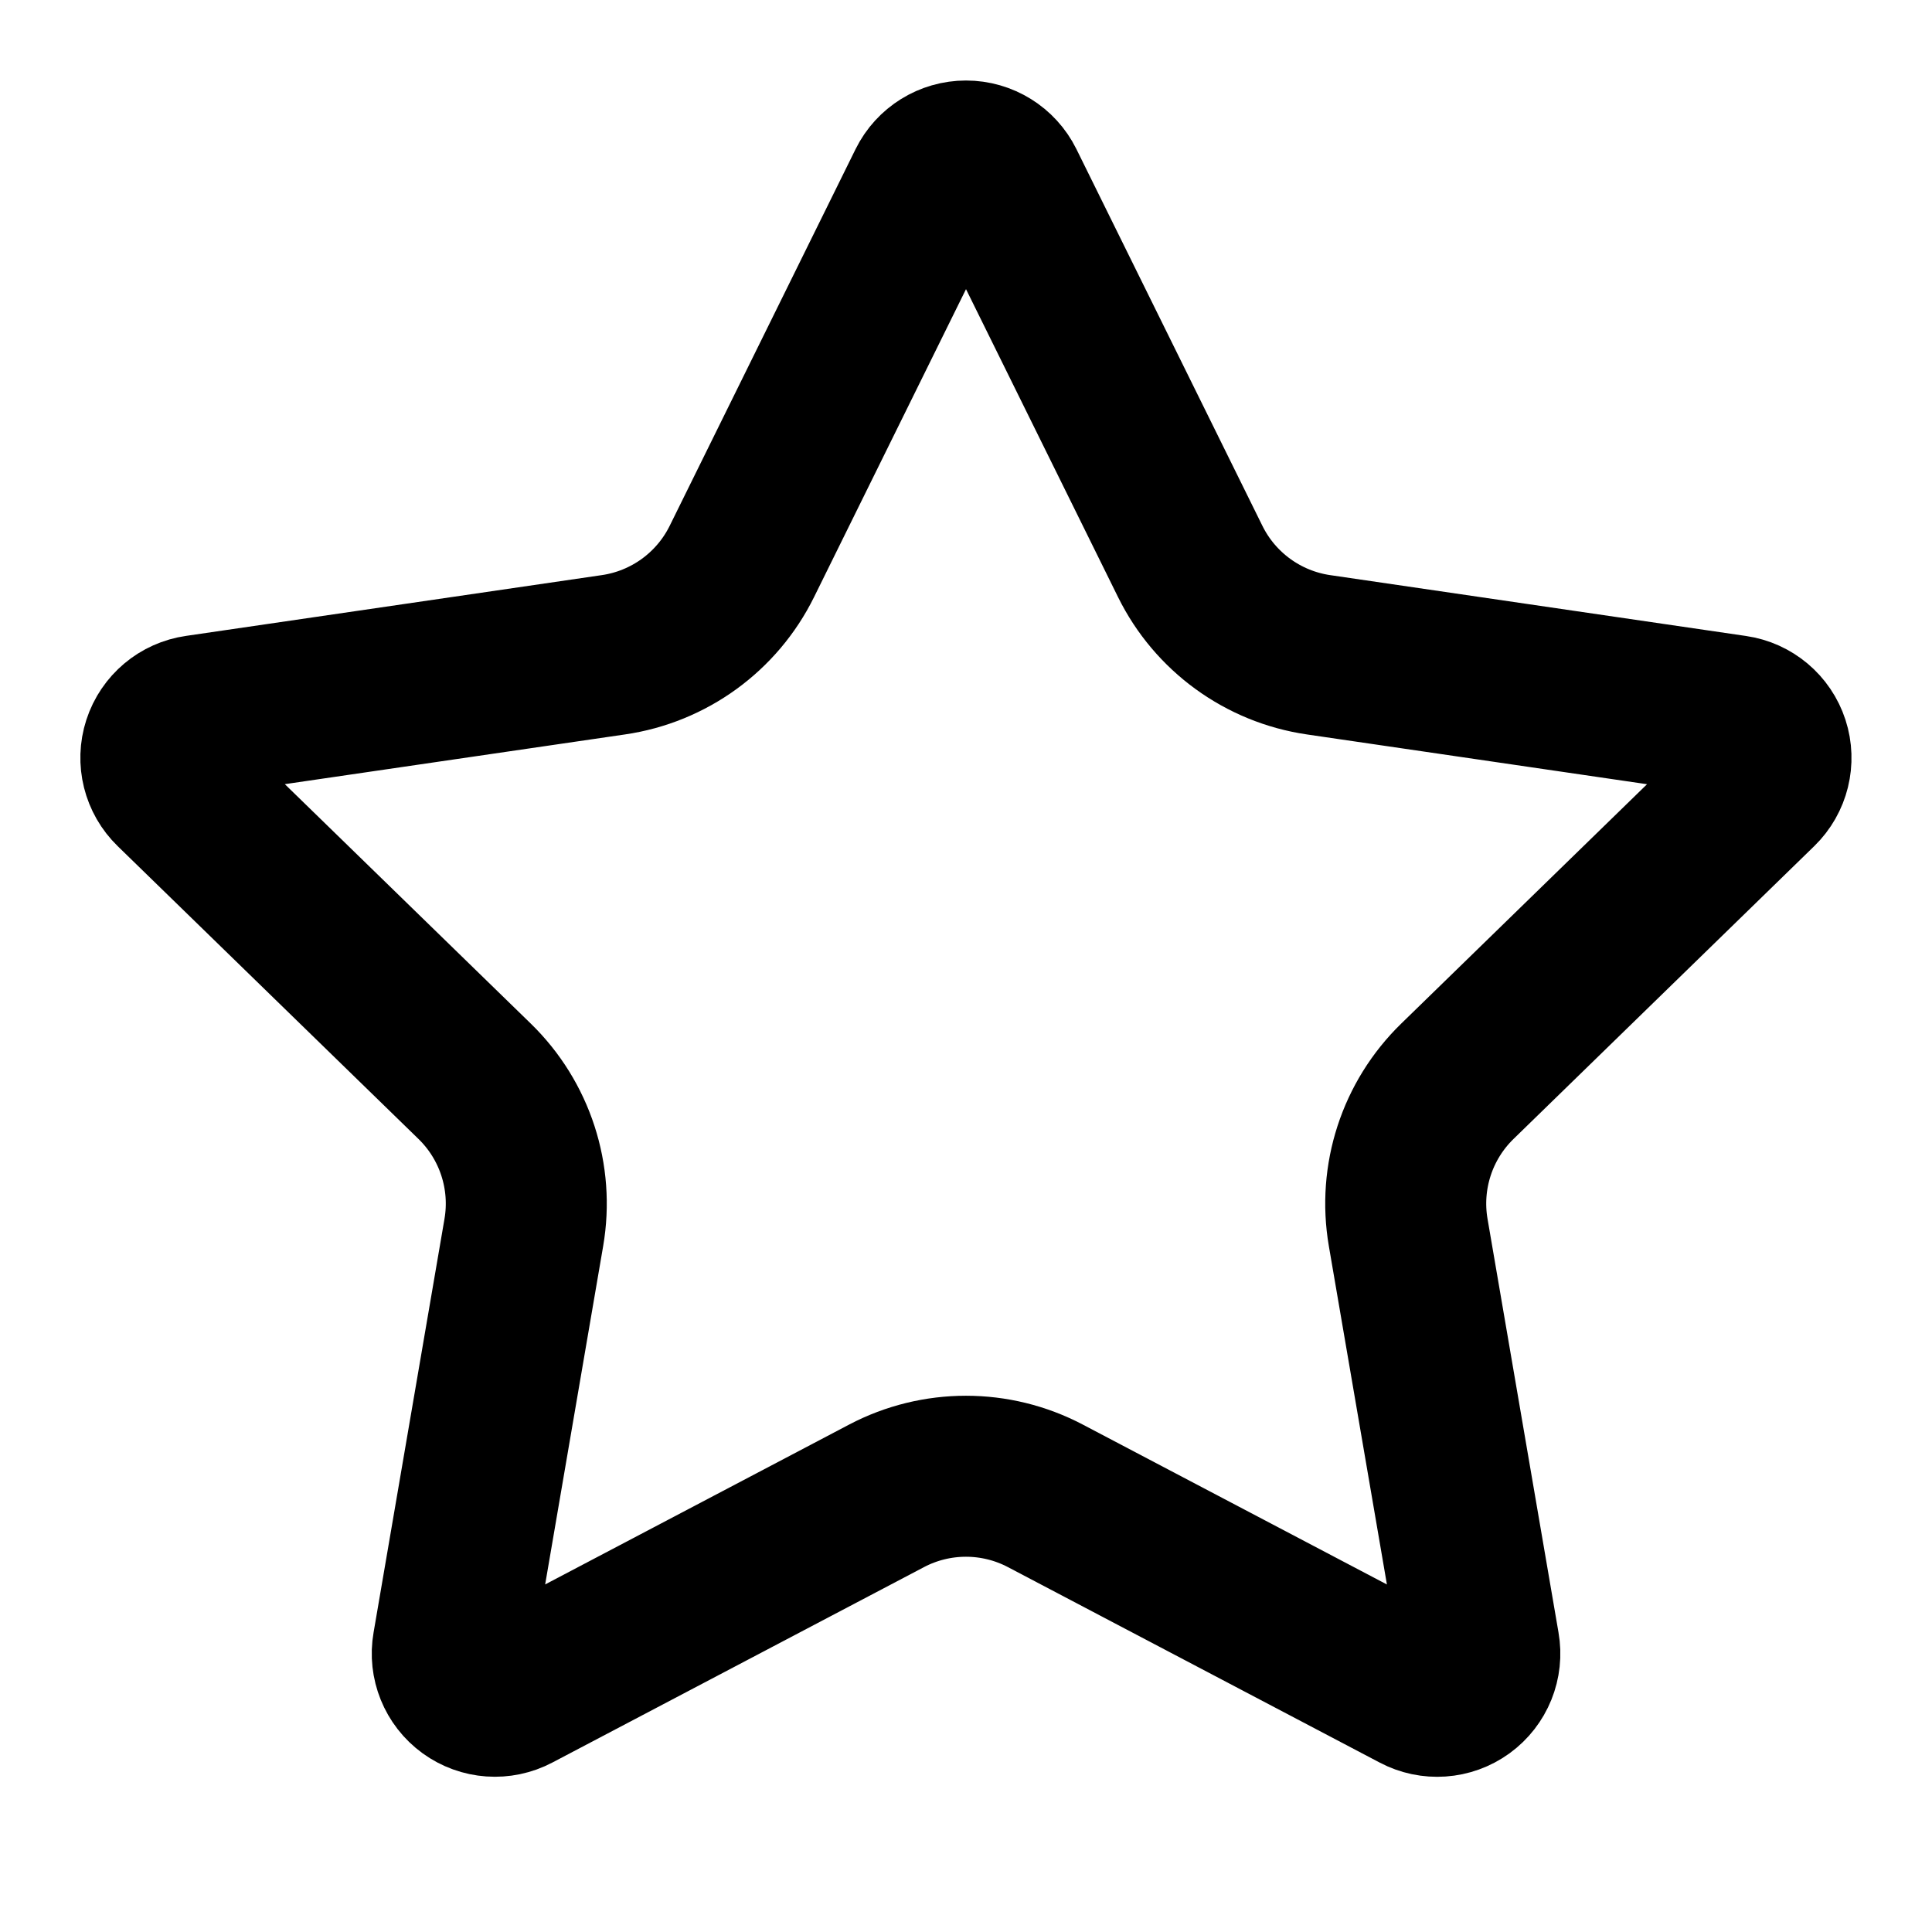
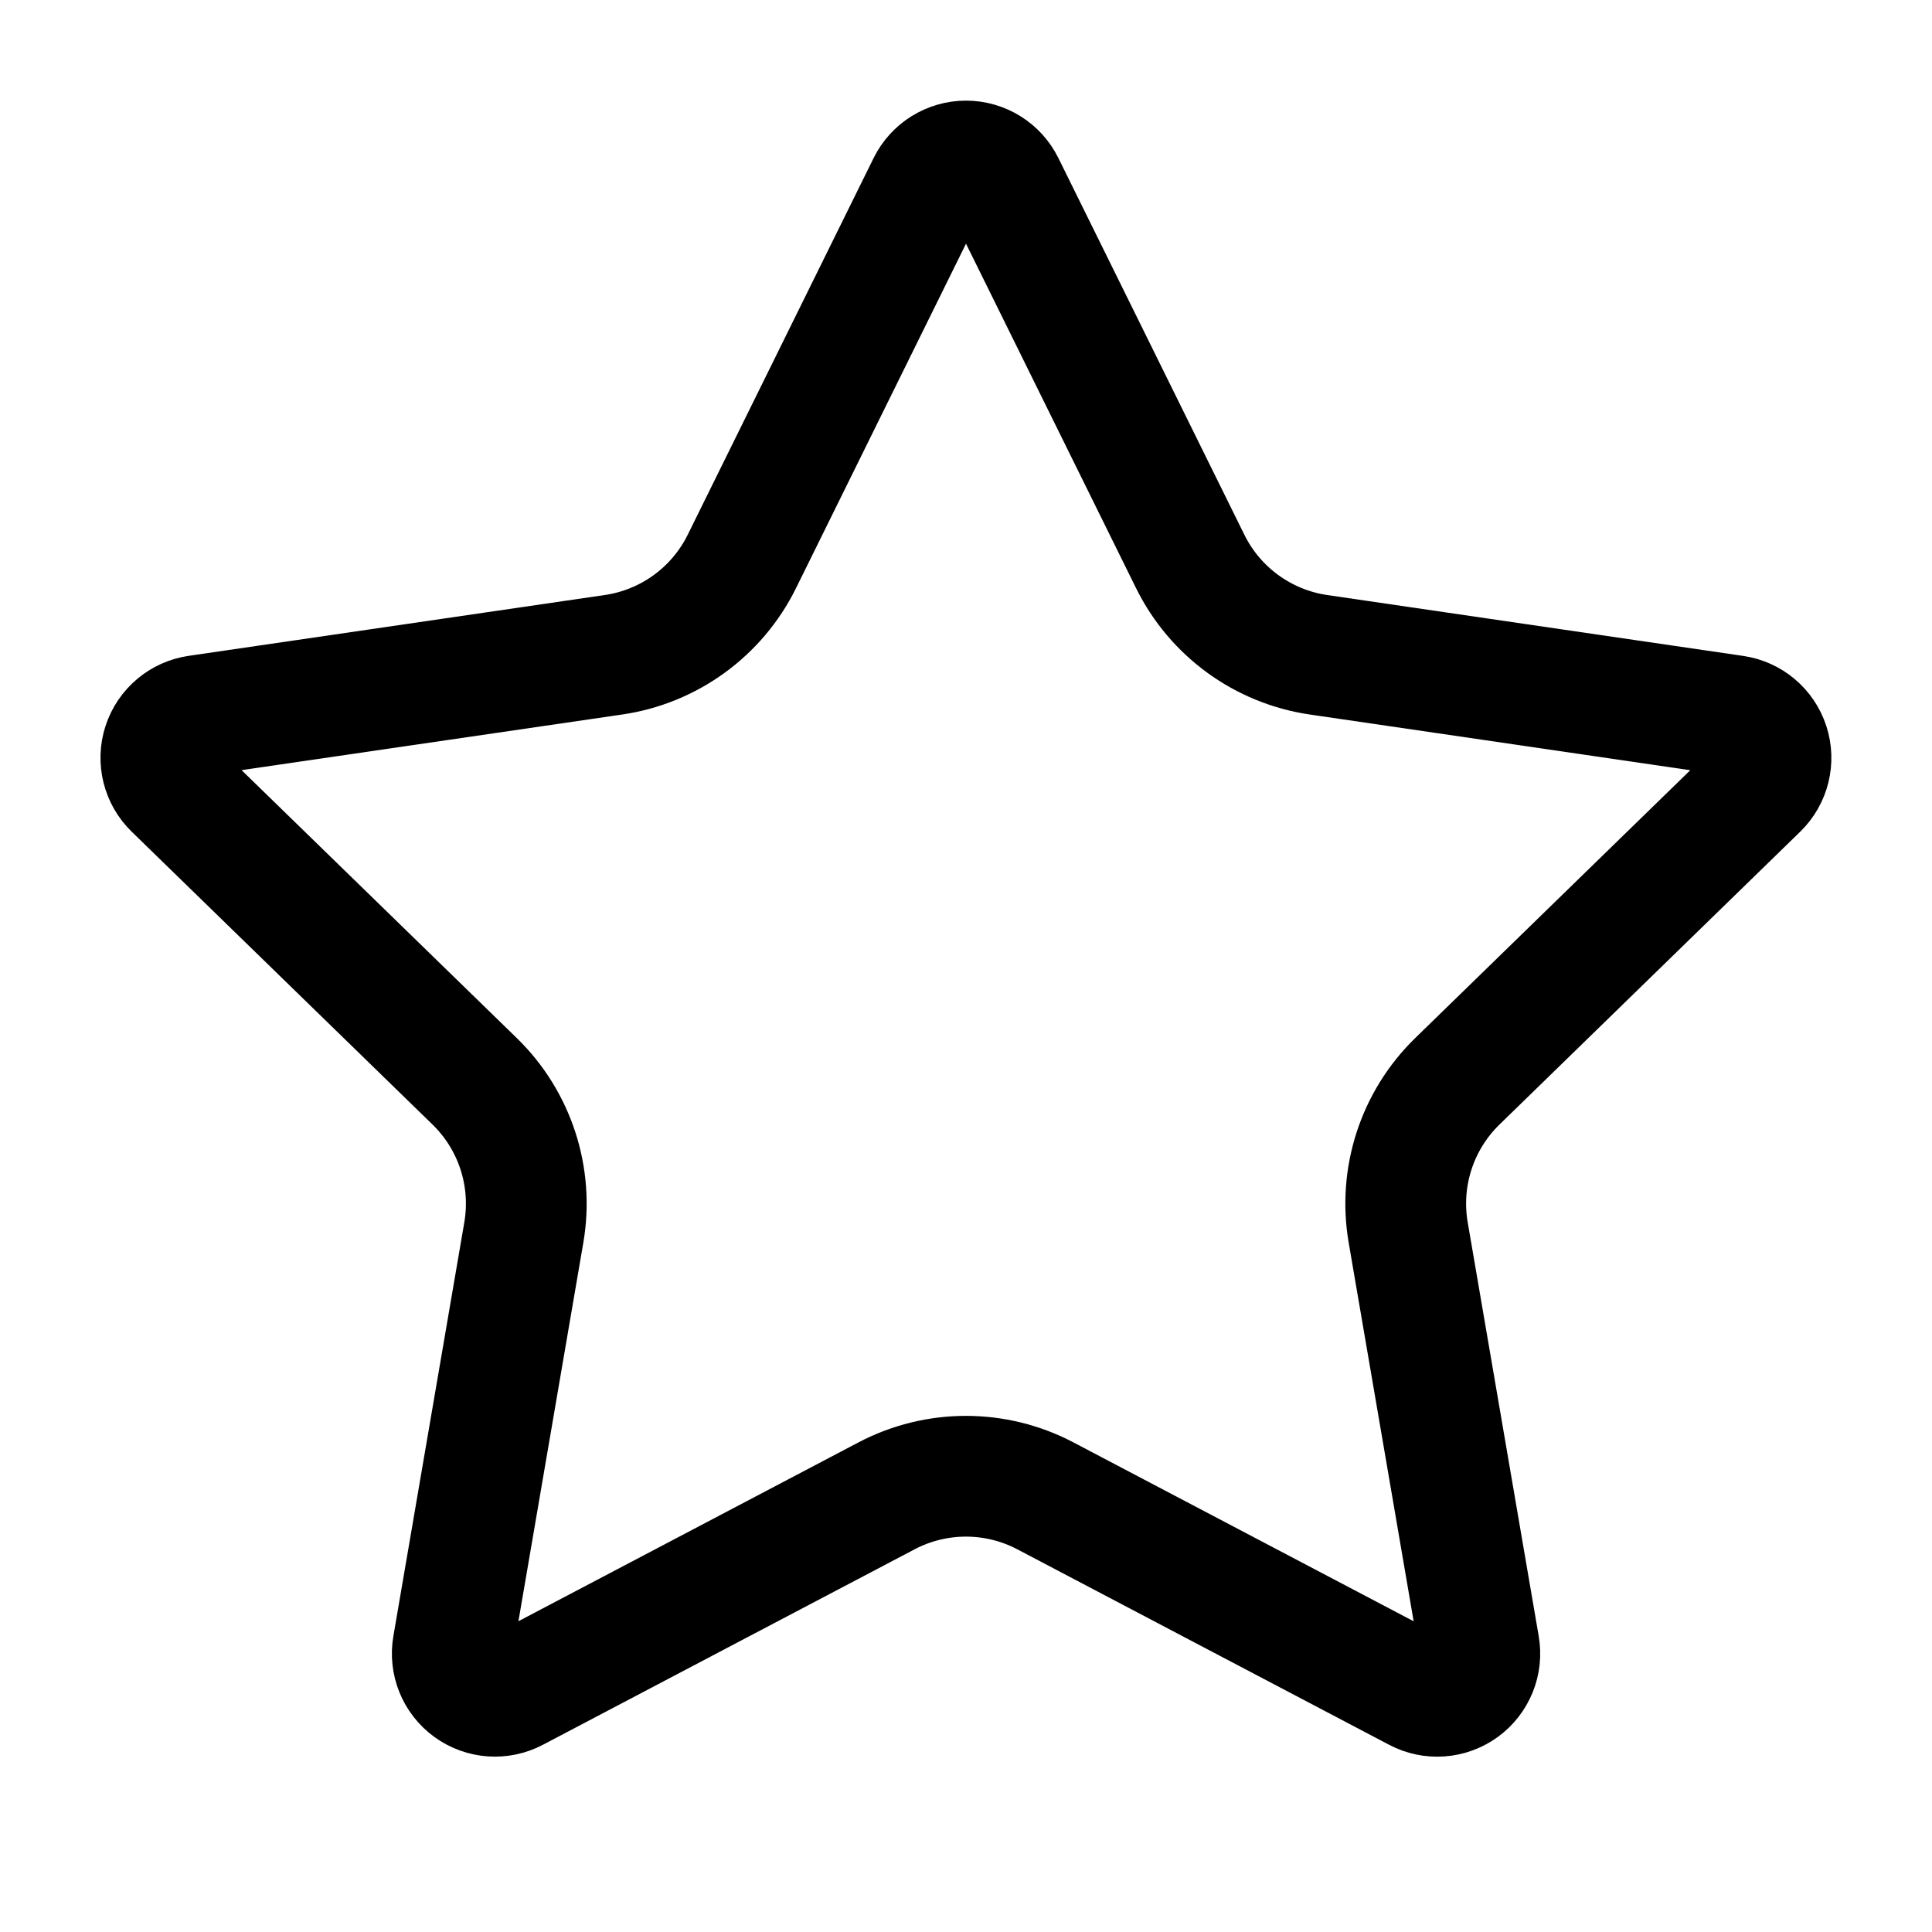
<svg xmlns="http://www.w3.org/2000/svg" width="1em" height="1em" viewBox="0 0 24 24">
-   <path fill="none" stroke="currentColor" stroke-linecap="round" stroke-linejoin="round" stroke-width="2" d="M11.525 2.295a.53.53 0 0 1 .95 0l2.31 4.679a2.12 2.12 0 0 0 1.595 1.16l5.166.756a.53.53 0 0 1 .294.904l-3.736 3.638a2.12 2.12 0 0 0-.611 1.878l.882 5.14a.53.53 0 0 1-.771.56l-4.618-2.428a2.12 2.12 0 0 0-1.973 0L6.396 21.01a.53.53 0 0 1-.77-.56l.881-5.139a2.12 2.12 0 0 0-.611-1.879L2.16 9.795a.53.53 0 0 1 .294-.906l5.165-.755a2.12 2.12 0 0 0 1.597-1.16z" />
+   <path fill="none" stroke="currentColor" stroke-linecap="round" stroke-linejoin="round" stroke-width="1.5" d="M11.525 2.295a.53.53 0 0 1 .95 0l2.31 4.679a2.12 2.12 0 0 0 1.595 1.16l5.166.756a.53.53 0 0 1 .294.904l-3.736 3.638a2.12 2.12 0 0 0-.611 1.878l.882 5.14a.53.53 0 0 1-.771.56l-4.618-2.428a2.12 2.12 0 0 0-1.973 0L6.396 21.01a.53.53 0 0 1-.77-.56l.881-5.139a2.12 2.12 0 0 0-.611-1.879L2.16 9.795a.53.53 0 0 1 .294-.906l5.165-.755a2.12 2.12 0 0 0 1.597-1.16z" />
</svg>
